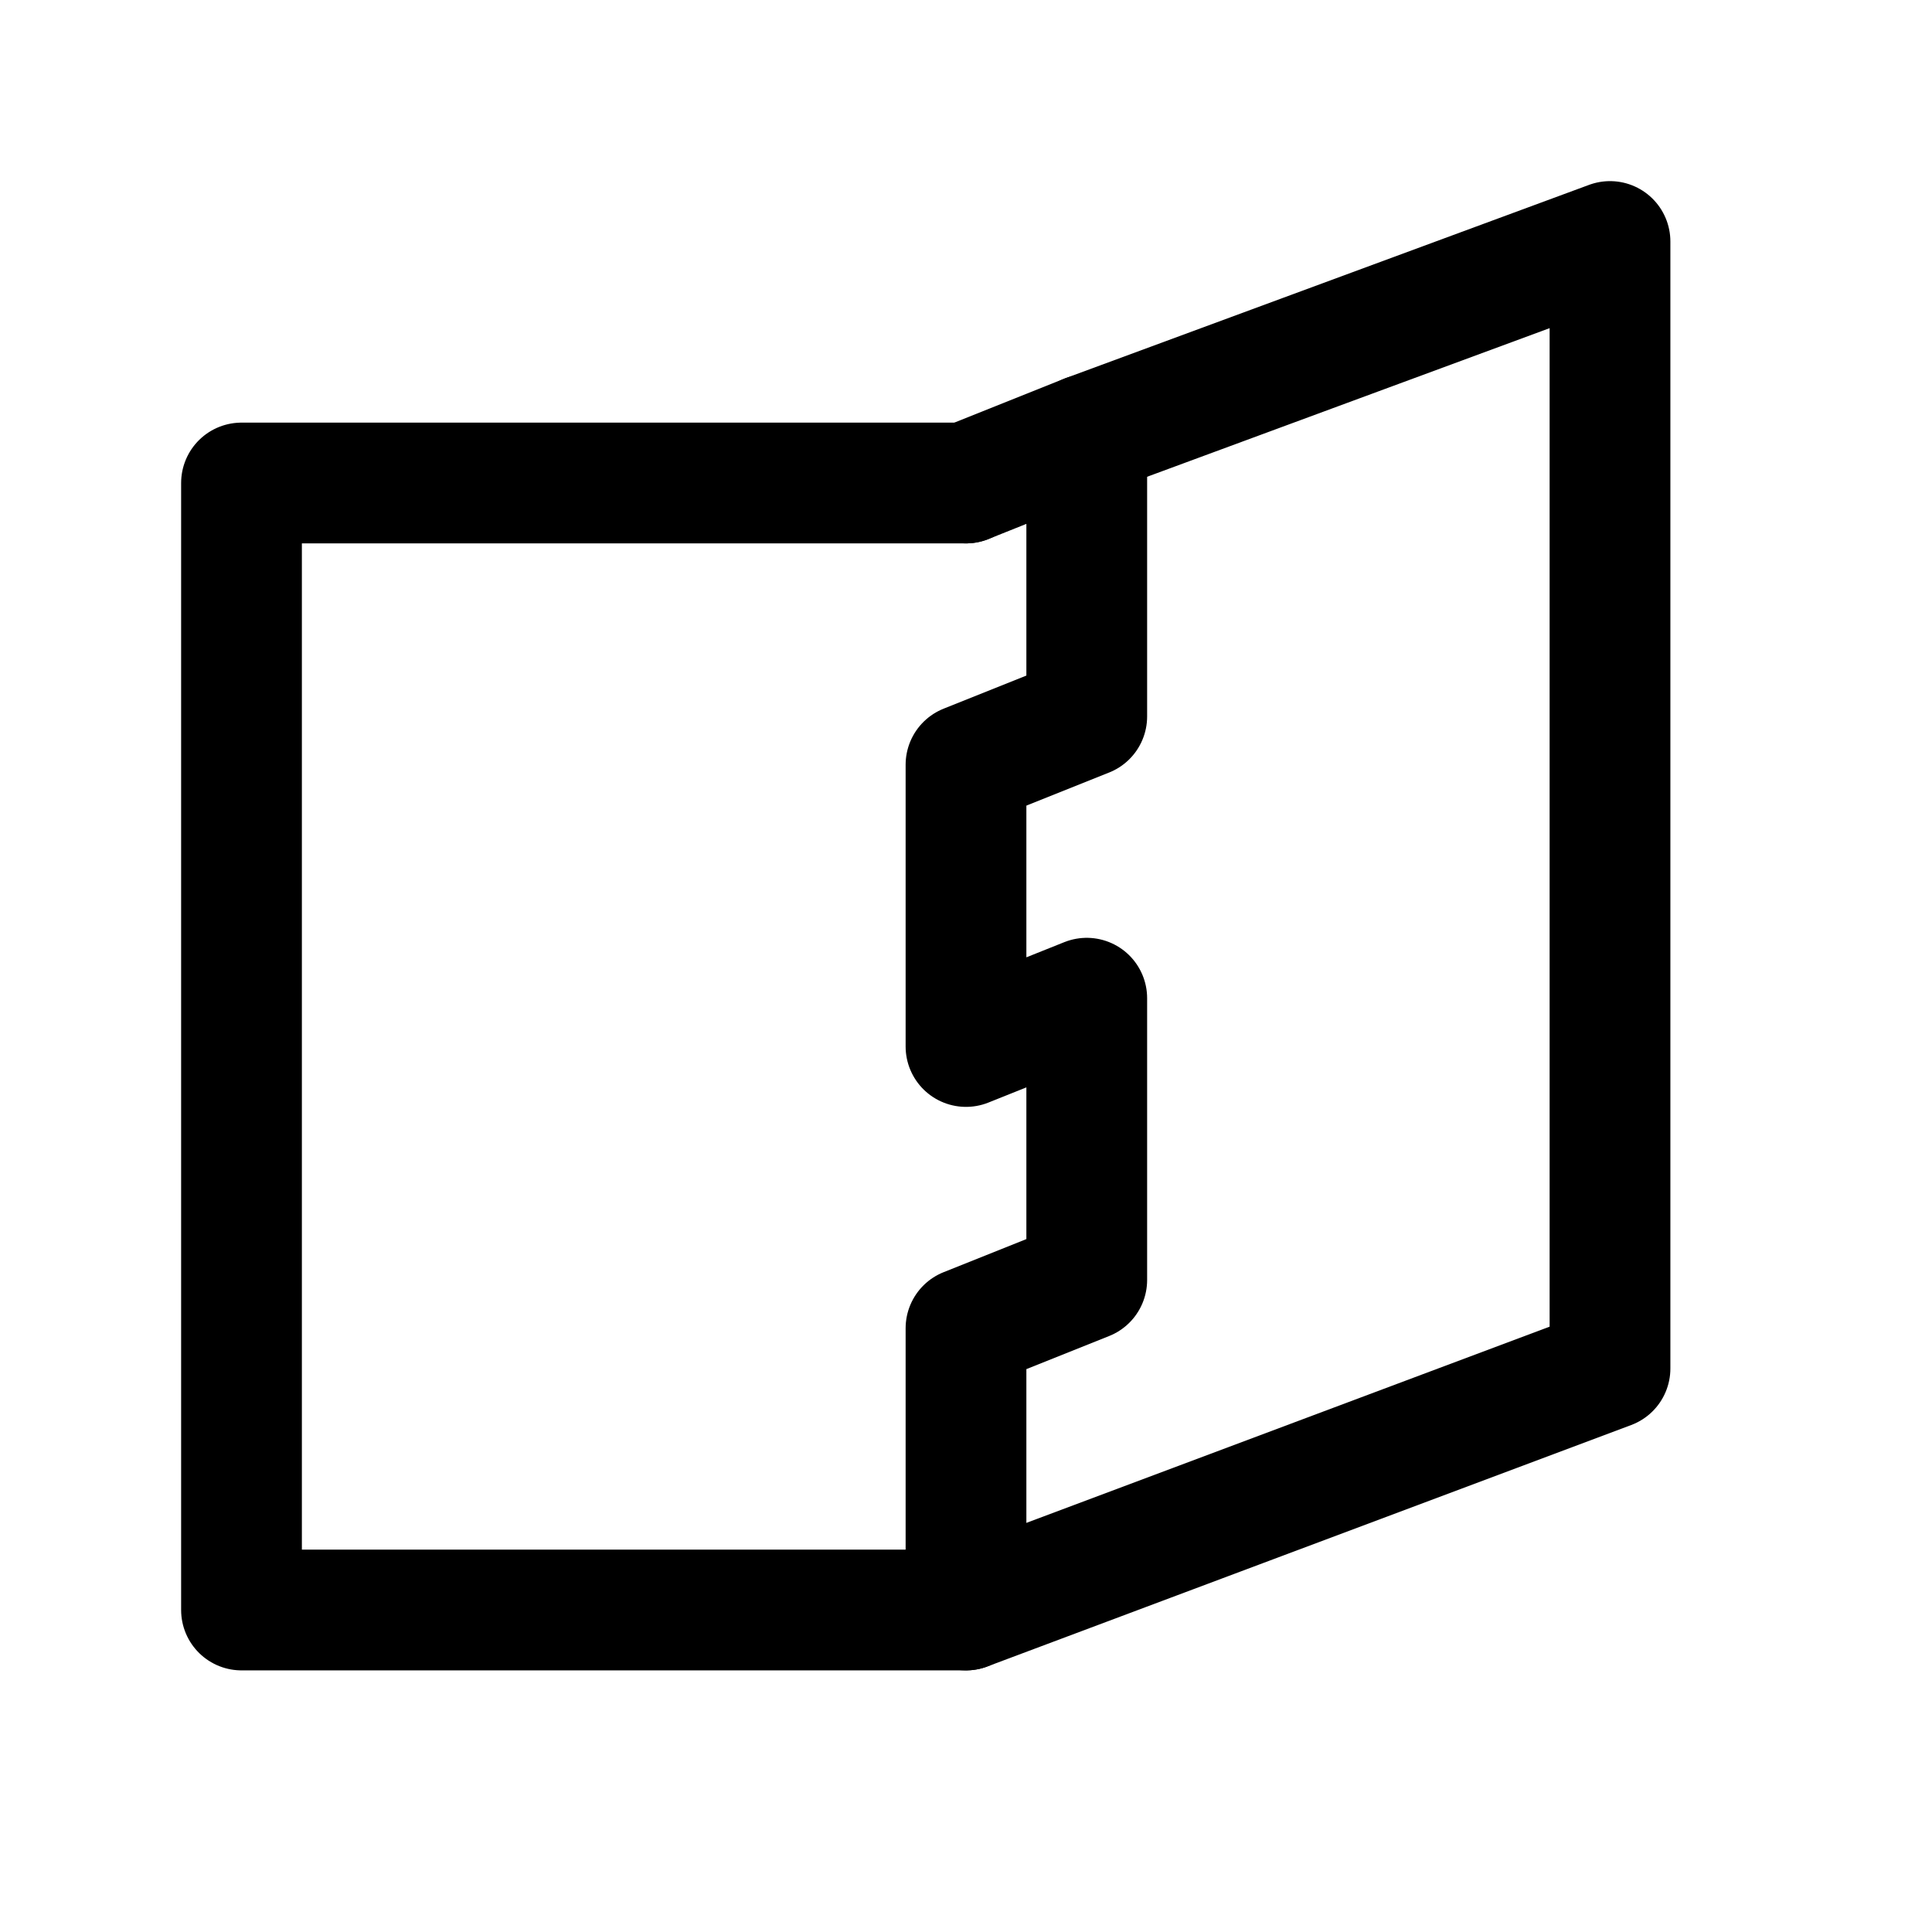
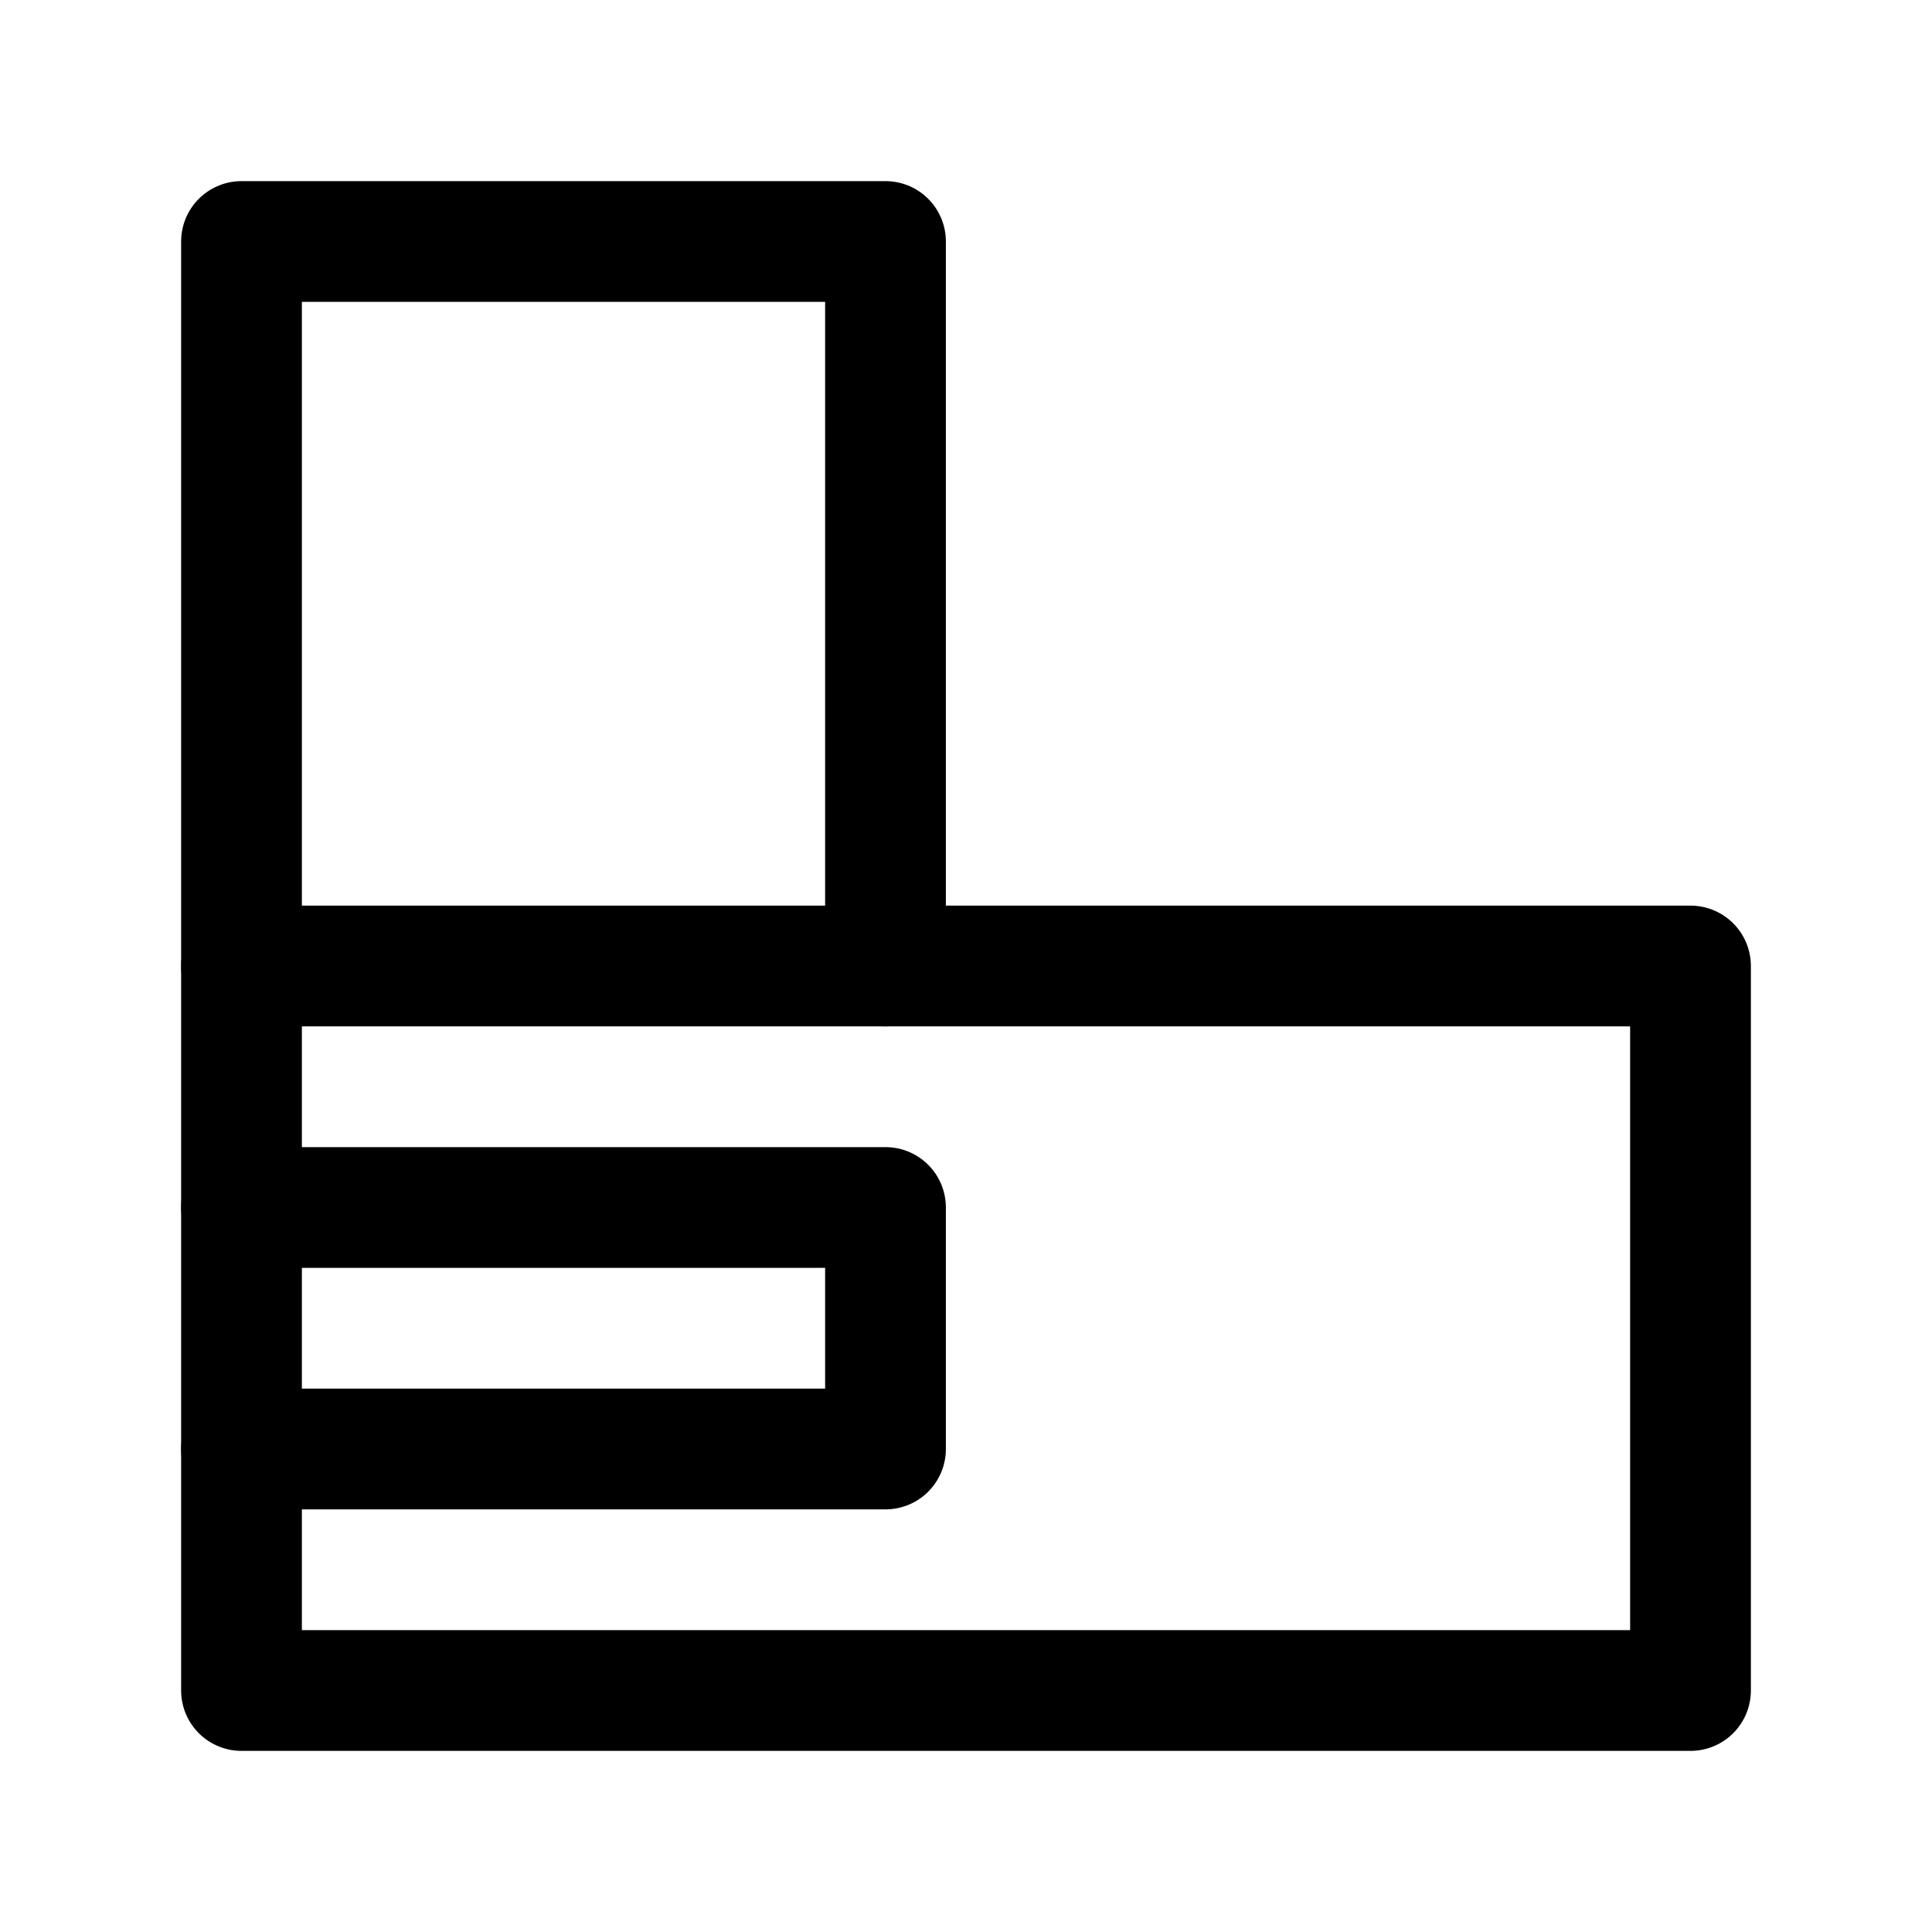
<svg xmlns="http://www.w3.org/2000/svg" viewBox="0 0 24 24" fill="none" stroke="currentColor" stroke-width="1.5" stroke-linecap="round" stroke-linejoin="round">
-   <path class="faint" d="M12 6H3v14h9M13.5 5.4 20 3v14l-8 3" />
-   <path d="M12 6l1.5-.6v3.5L12 9.5V13l1.5-.6v3.5l-1.5.6V20" />
+   <path class="faint" d="M3 12V3h8v9M3 15v3" />
+   <path d="M21 12H3v3h8v3H3v3h18z" />
</svg>
